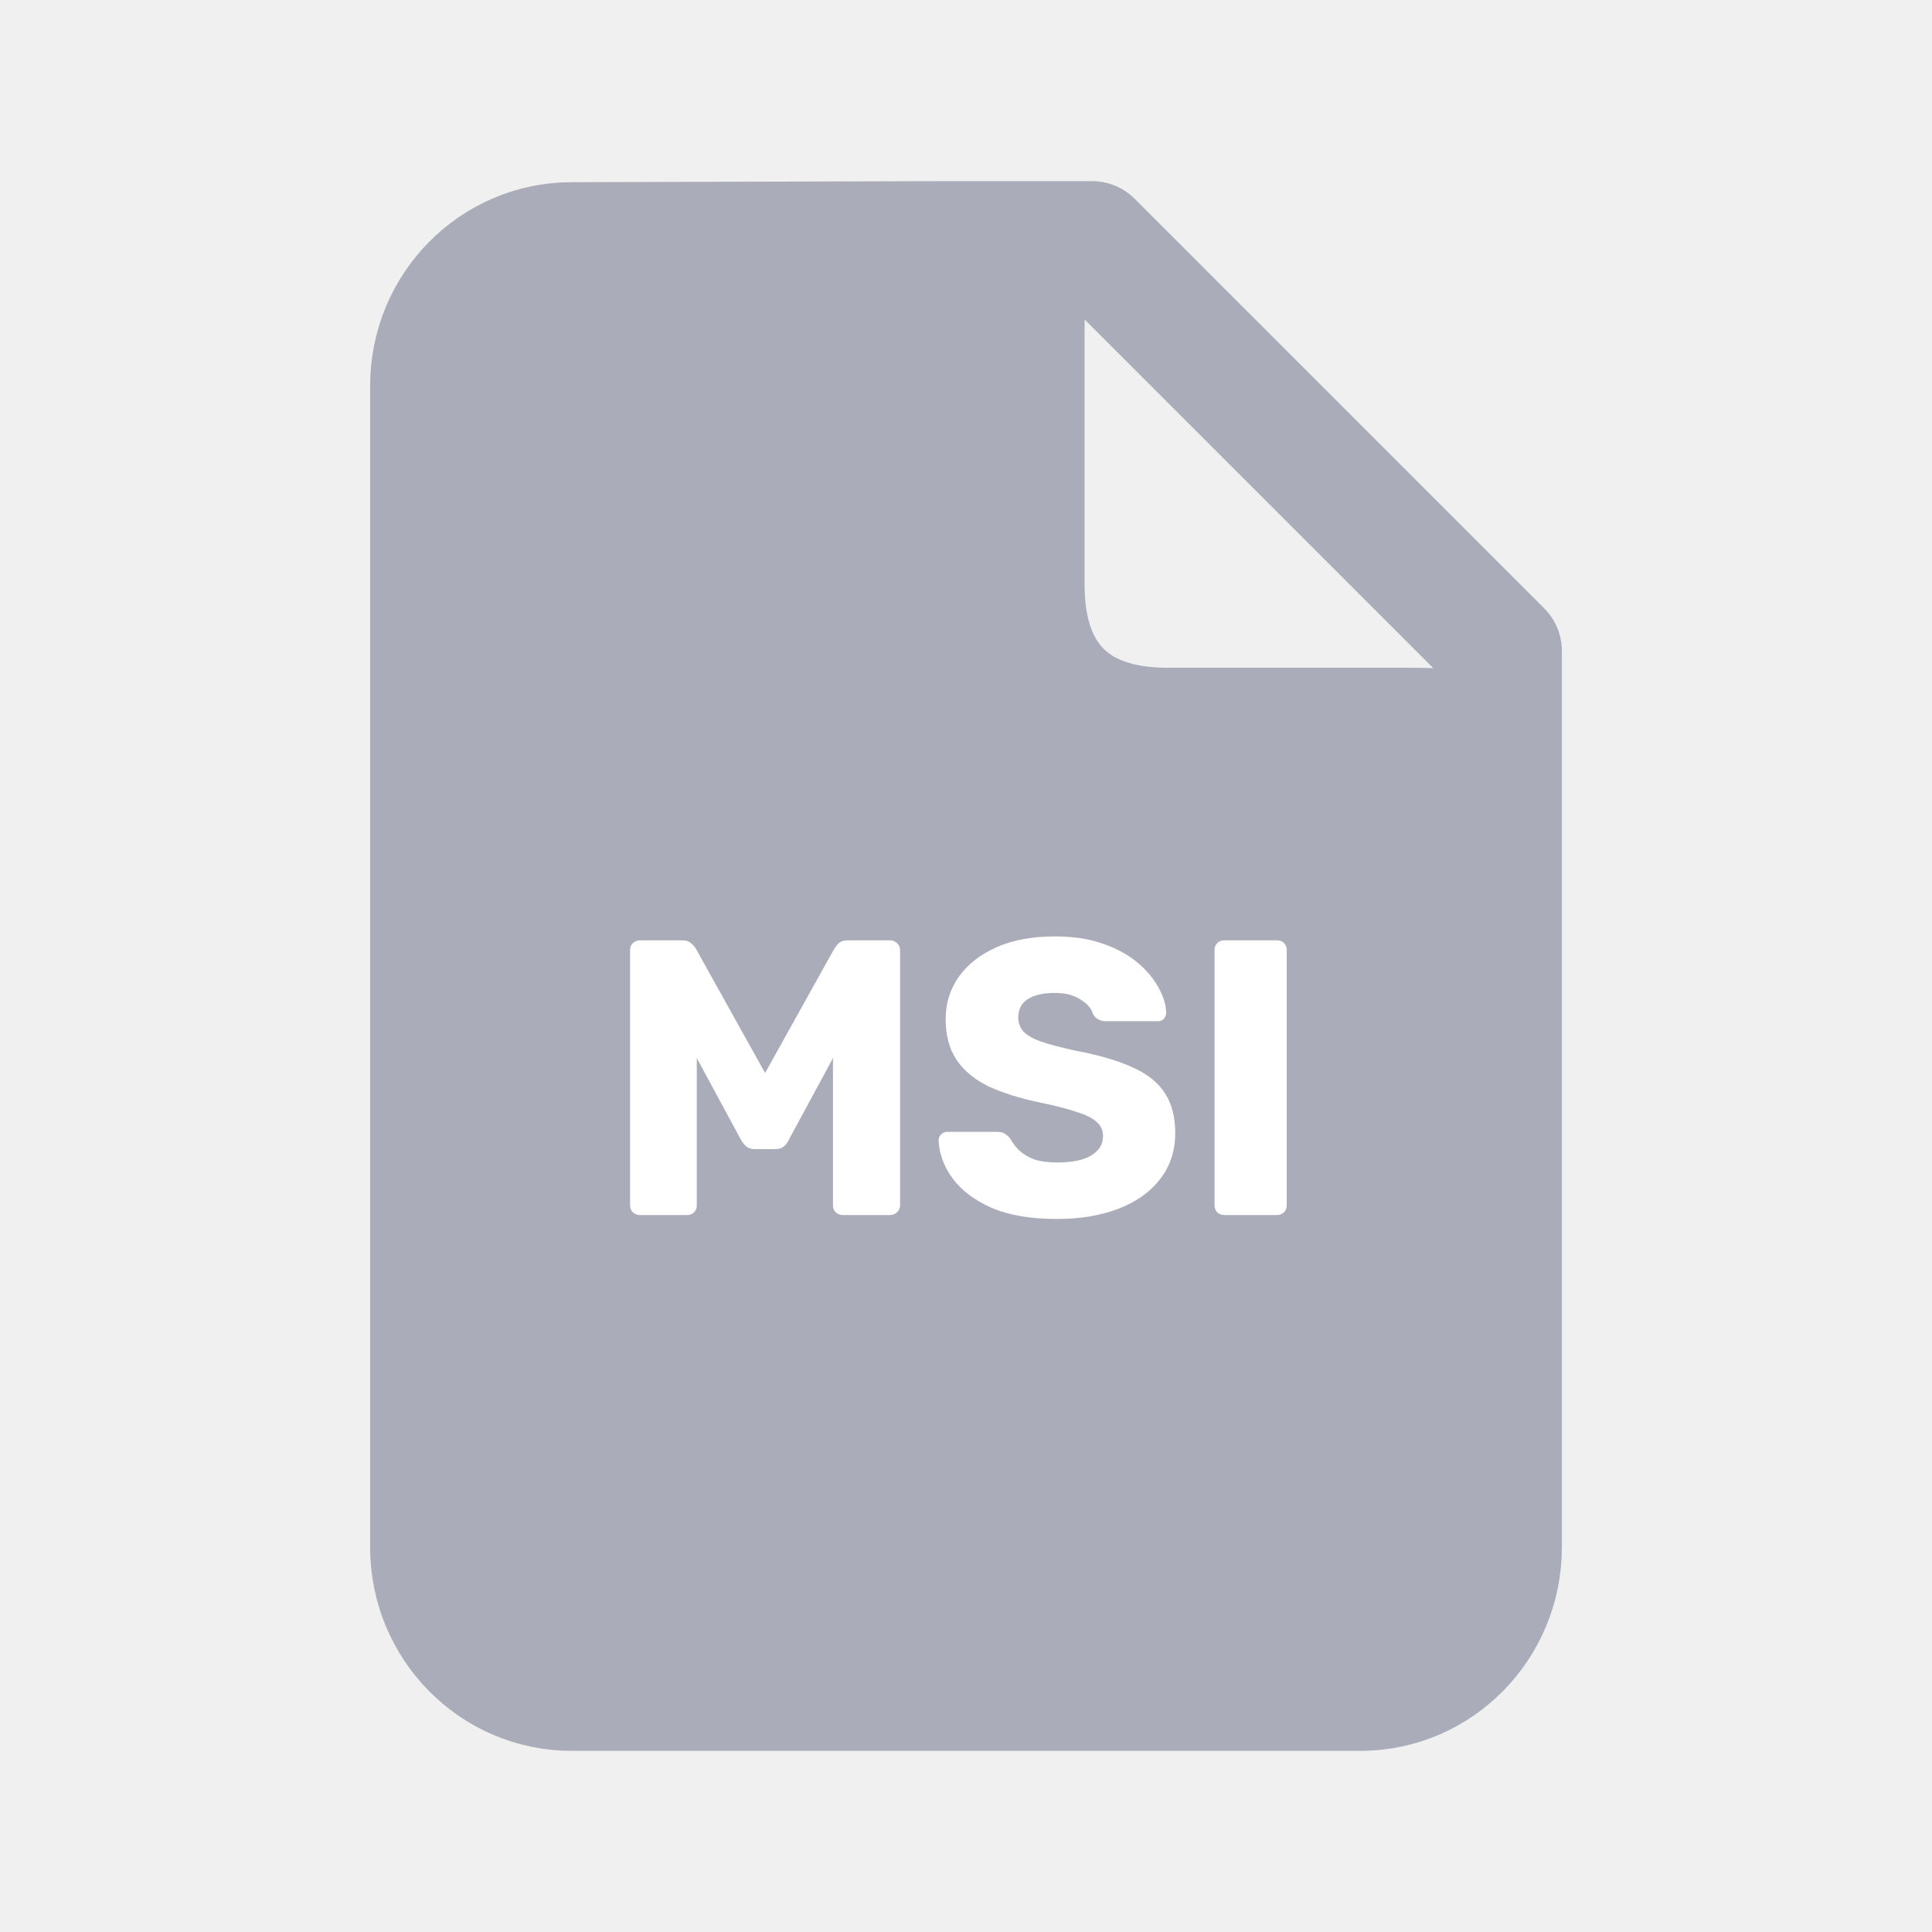
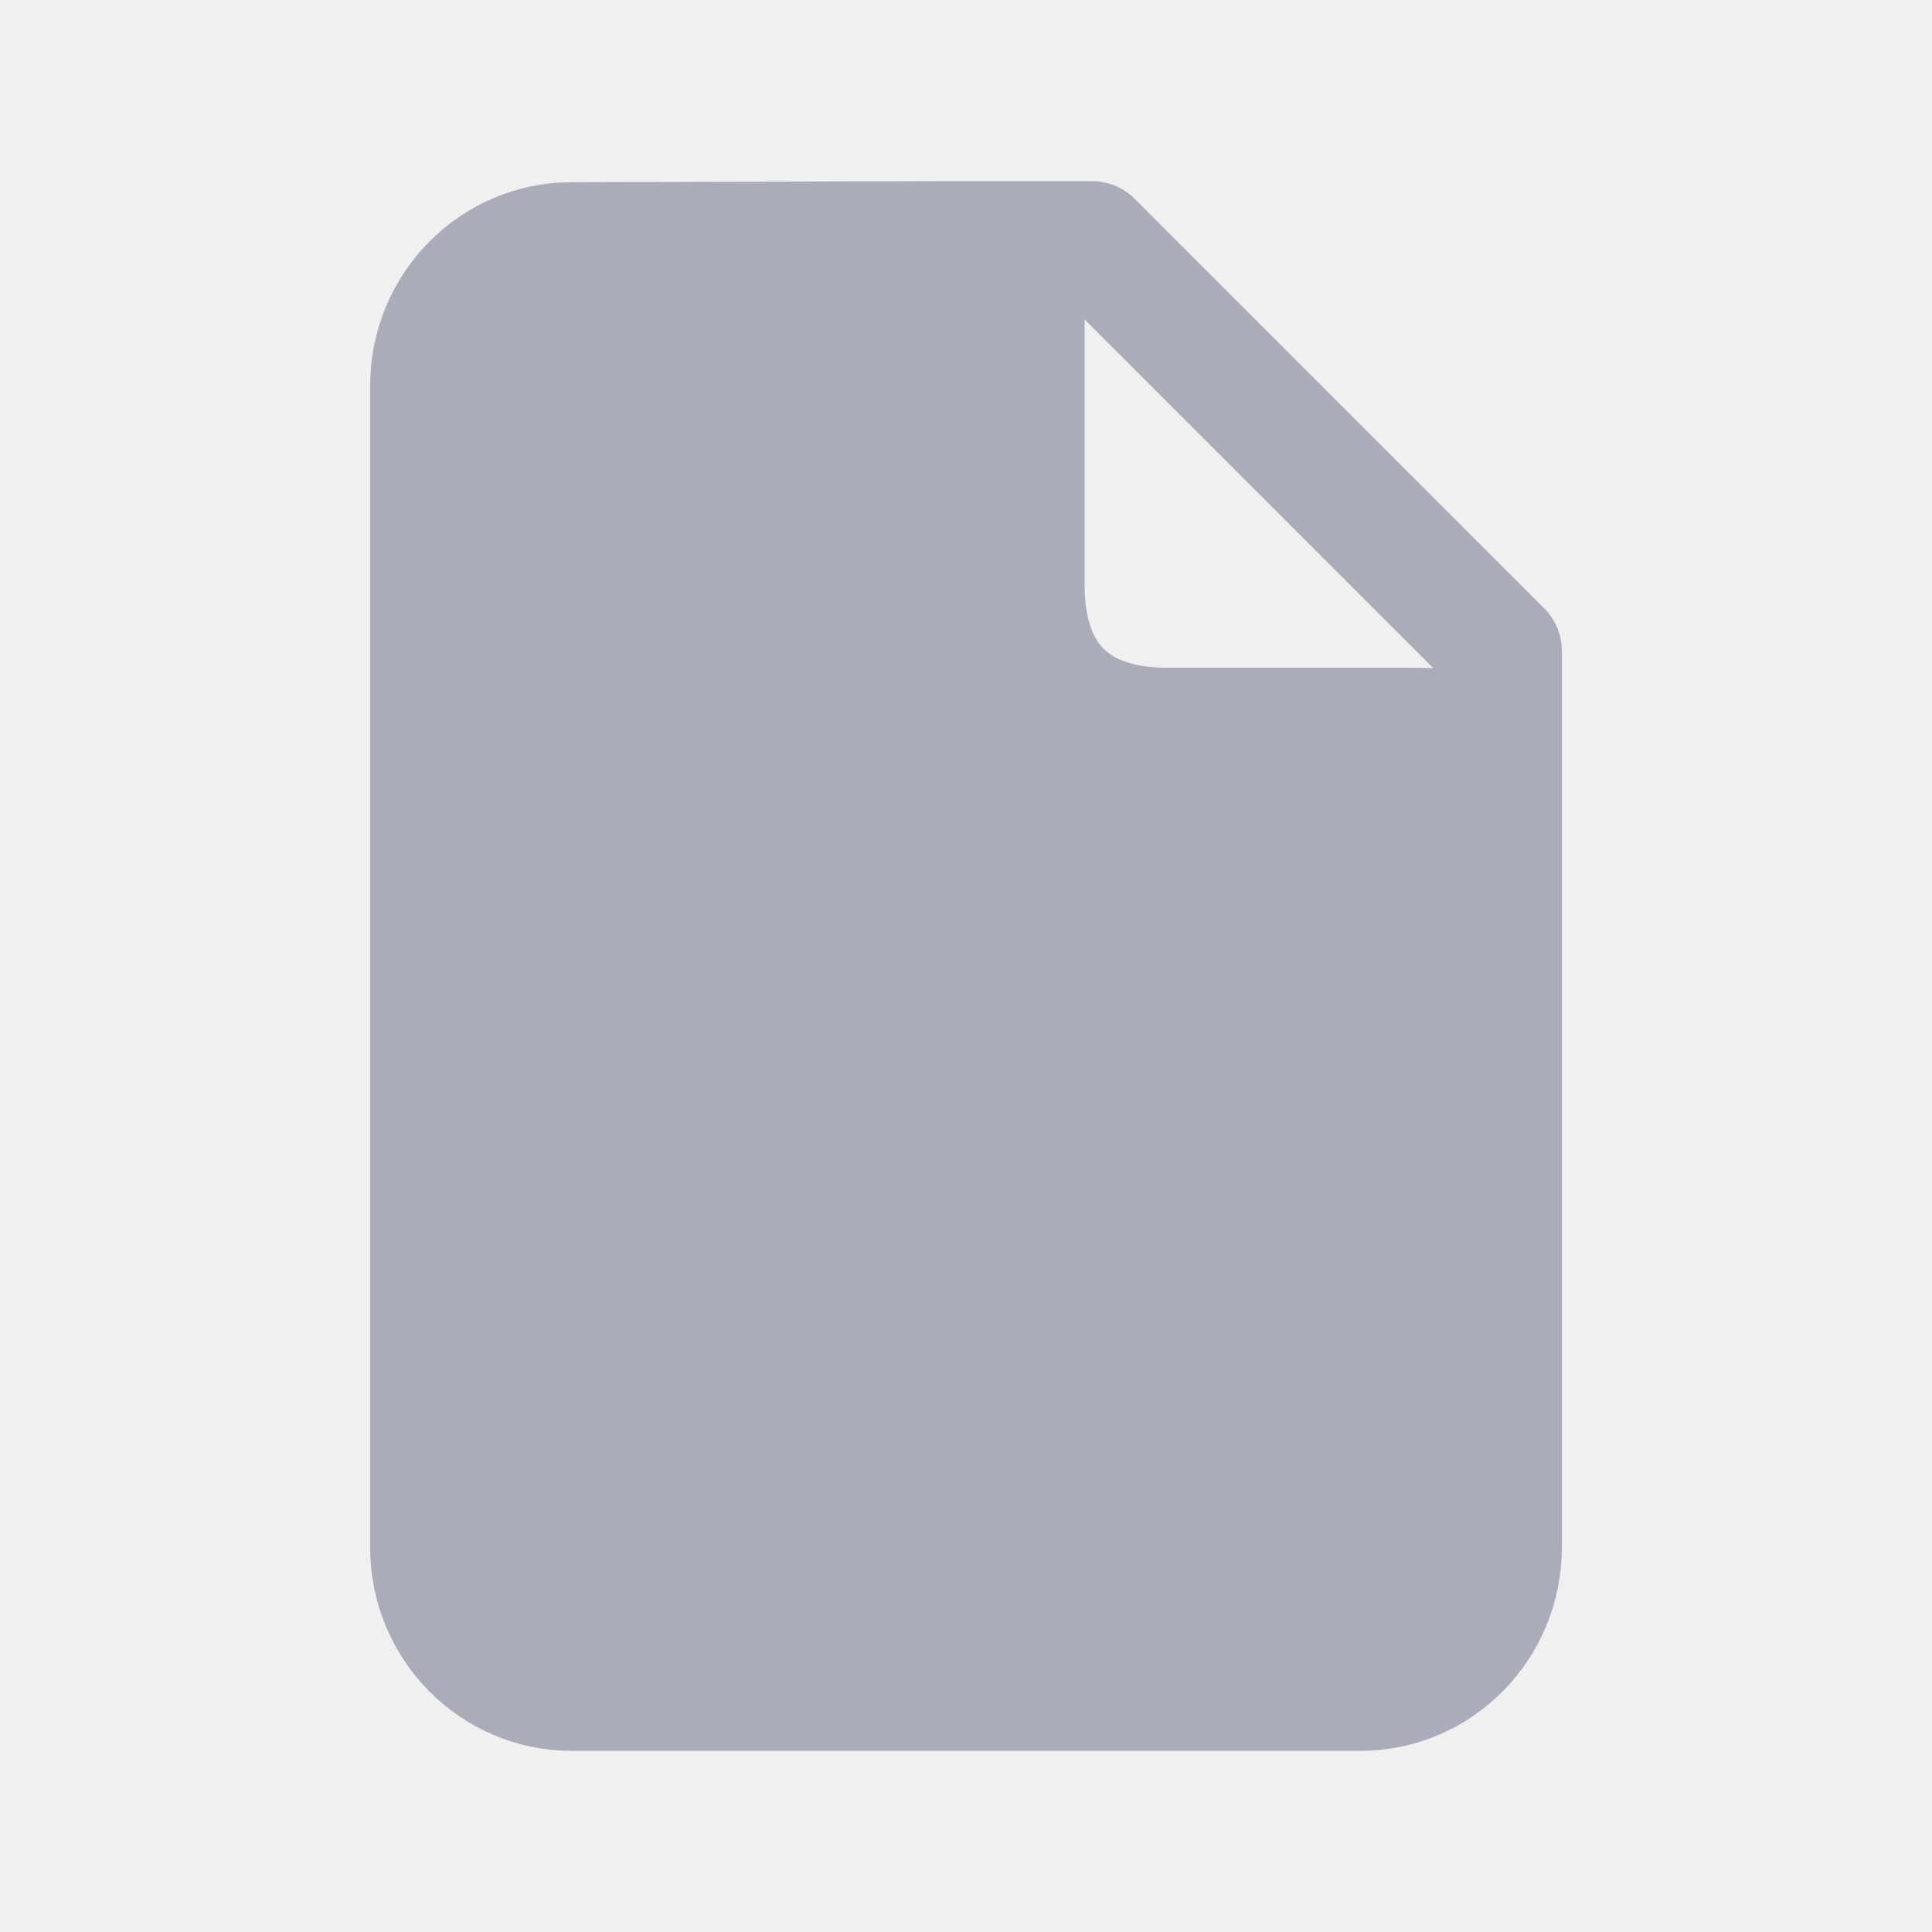
<svg xmlns="http://www.w3.org/2000/svg" width="128" height="128" viewBox="0 0 128 128" fill="none">
  <path d="M99.478 102.512C99.478 107.752 95.289 112 90.121 112H37.879C32.711 112 28.522 107.752 28.522 102.512V25.558C28.522 20.318 32.711 16.071 37.879 16.071L62.956 16C68.155 16 67.857 17.287 67.857 22.558V38.757C67.857 44.941 71.204 48.238 77.315 48.238H93.099C99.597 48.238 99.478 49.051 99.478 54.321V102.512Z" fill="#ABACBA" />
  <path d="M62.956 16H72.348L99.478 43.13V54.321M62.956 16L37.879 16.071C32.711 16.071 28.522 20.318 28.522 25.558V102.512C28.522 107.752 32.711 112 37.879 112H90.121C95.289 112 99.478 107.752 99.478 102.512V54.321M62.956 16C68.155 16 67.857 17.287 67.857 22.558V38.757C67.857 44.941 71.204 48.238 77.315 48.238H93.099C99.597 48.238 99.478 49.051 99.478 54.321" stroke="#ABACBA" stroke-width="8" stroke-linecap="round" stroke-linejoin="round" />
-   <path d="M42.395 80.5C42.221 80.5 42.066 80.439 41.927 80.318C41.806 80.197 41.745 80.041 41.745 79.85V62.95C41.745 62.759 41.806 62.603 41.927 62.482C42.066 62.361 42.221 62.3 42.395 62.3H45.203C45.48 62.3 45.688 62.378 45.827 62.534C45.983 62.673 46.078 62.785 46.113 62.872L50.689 71.088L55.265 62.872C55.317 62.785 55.404 62.673 55.525 62.534C55.663 62.378 55.88 62.3 56.175 62.3H58.957C59.148 62.3 59.303 62.361 59.425 62.482C59.563 62.603 59.633 62.759 59.633 62.95V79.85C59.633 80.041 59.563 80.197 59.425 80.318C59.303 80.439 59.148 80.5 58.957 80.5H55.863C55.672 80.5 55.508 80.439 55.369 80.318C55.248 80.197 55.187 80.041 55.187 79.85V70.1L52.249 75.534C52.179 75.69 52.075 75.829 51.937 75.95C51.798 76.071 51.608 76.132 51.365 76.132H50.013C49.77 76.132 49.58 76.071 49.441 75.95C49.302 75.829 49.19 75.69 49.103 75.534L46.165 70.1V79.85C46.165 80.041 46.104 80.197 45.983 80.318C45.861 80.439 45.706 80.5 45.515 80.5H42.395ZM70.037 80.76C68.303 80.76 66.865 80.517 65.721 80.032C64.577 79.529 63.71 78.879 63.121 78.082C62.531 77.285 62.219 76.435 62.185 75.534C62.185 75.395 62.237 75.274 62.341 75.17C62.462 75.049 62.601 74.988 62.757 74.988H66.033C66.275 74.988 66.457 75.031 66.579 75.118C66.717 75.205 66.839 75.317 66.943 75.456C67.081 75.716 67.272 75.967 67.515 76.21C67.775 76.453 68.104 76.652 68.503 76.808C68.919 76.947 69.43 77.016 70.037 77.016C71.042 77.016 71.796 76.86 72.299 76.548C72.819 76.236 73.079 75.811 73.079 75.274C73.079 74.893 72.94 74.581 72.663 74.338C72.385 74.078 71.935 73.853 71.311 73.662C70.704 73.454 69.889 73.246 68.867 73.038C67.549 72.761 66.423 72.405 65.487 71.972C64.568 71.521 63.866 70.941 63.381 70.23C62.895 69.502 62.653 68.601 62.653 67.526C62.653 66.469 62.947 65.524 63.537 64.692C64.143 63.86 64.984 63.21 66.059 62.742C67.133 62.274 68.407 62.04 69.881 62.04C71.077 62.04 72.125 62.196 73.027 62.508C73.945 62.82 74.717 63.236 75.341 63.756C75.965 64.276 76.433 64.831 76.745 65.42C77.074 65.992 77.247 66.555 77.265 67.11C77.265 67.249 77.213 67.379 77.109 67.5C77.005 67.604 76.875 67.656 76.719 67.656H73.287C73.096 67.656 72.931 67.621 72.793 67.552C72.654 67.483 72.533 67.37 72.429 67.214C72.325 66.833 72.047 66.503 71.597 66.226C71.163 65.931 70.591 65.784 69.881 65.784C69.118 65.784 68.52 65.923 68.087 66.2C67.671 66.46 67.463 66.867 67.463 67.422C67.463 67.769 67.575 68.072 67.801 68.332C68.043 68.592 68.433 68.817 68.971 69.008C69.525 69.199 70.279 69.398 71.233 69.606C72.81 69.901 74.084 70.273 75.055 70.724C76.025 71.157 76.736 71.729 77.187 72.44C77.637 73.133 77.863 74.009 77.863 75.066C77.863 76.245 77.525 77.267 76.849 78.134C76.19 78.983 75.271 79.633 74.093 80.084C72.914 80.535 71.562 80.76 70.037 80.76ZM81.115 80.5C80.925 80.5 80.769 80.439 80.647 80.318C80.526 80.197 80.466 80.041 80.466 79.85V62.95C80.466 62.759 80.526 62.603 80.647 62.482C80.769 62.361 80.925 62.3 81.115 62.3H84.6C84.79 62.3 84.946 62.361 85.067 62.482C85.189 62.603 85.249 62.759 85.249 62.95V79.85C85.249 80.041 85.189 80.197 85.067 80.318C84.946 80.439 84.79 80.5 84.6 80.5H81.115Z" fill="white" />
+   <path d="M42.395 80.5C42.221 80.5 42.066 80.439 41.927 80.318C41.806 80.197 41.745 80.041 41.745 79.85V62.95C41.745 62.759 41.806 62.603 41.927 62.482C42.066 62.361 42.221 62.3 42.395 62.3H45.203C45.48 62.3 45.688 62.378 45.827 62.534C45.983 62.673 46.078 62.785 46.113 62.872L50.689 71.088L55.265 62.872C55.317 62.785 55.404 62.673 55.525 62.534C55.663 62.378 55.88 62.3 56.175 62.3H58.957C59.148 62.3 59.303 62.361 59.425 62.482C59.563 62.603 59.633 62.759 59.633 62.95V79.85C59.633 80.041 59.563 80.197 59.425 80.318C59.303 80.439 59.148 80.5 58.957 80.5H55.863C55.672 80.5 55.508 80.439 55.369 80.318C55.248 80.197 55.187 80.041 55.187 79.85V70.1L52.249 75.534C52.179 75.69 52.075 75.829 51.937 75.95C51.798 76.071 51.608 76.132 51.365 76.132H50.013C49.77 76.132 49.58 76.071 49.441 75.95C49.302 75.829 49.19 75.69 49.103 75.534L46.165 70.1V79.85C46.165 80.041 46.104 80.197 45.983 80.318C45.861 80.439 45.706 80.5 45.515 80.5H42.395ZM70.037 80.76C68.303 80.76 66.865 80.517 65.721 80.032C64.577 79.529 63.71 78.879 63.121 78.082C62.531 77.285 62.219 76.435 62.185 75.534C62.185 75.395 62.237 75.274 62.341 75.17C62.462 75.049 62.601 74.988 62.757 74.988H66.033C66.275 74.988 66.457 75.031 66.579 75.118C66.717 75.205 66.839 75.317 66.943 75.456C67.081 75.716 67.272 75.967 67.515 76.21C67.775 76.453 68.104 76.652 68.503 76.808C68.919 76.947 69.43 77.016 70.037 77.016C71.042 77.016 71.796 76.86 72.299 76.548C72.819 76.236 73.079 75.811 73.079 75.274C73.079 74.893 72.94 74.581 72.663 74.338C72.385 74.078 71.935 73.853 71.311 73.662C70.704 73.454 69.889 73.246 68.867 73.038C67.549 72.761 66.423 72.405 65.487 71.972C64.568 71.521 63.866 70.941 63.381 70.23C62.895 69.502 62.653 68.601 62.653 67.526C62.653 66.469 62.947 65.524 63.537 64.692C64.143 63.86 64.984 63.21 66.059 62.742C67.133 62.274 68.407 62.04 69.881 62.04C71.077 62.04 72.125 62.196 73.027 62.508C73.945 62.82 74.717 63.236 75.341 63.756C75.965 64.276 76.433 64.831 76.745 65.42C77.074 65.992 77.247 66.555 77.265 67.11C77.265 67.249 77.213 67.379 77.109 67.5C77.005 67.604 76.875 67.656 76.719 67.656H73.287C73.096 67.656 72.931 67.621 72.793 67.552C72.654 67.483 72.533 67.37 72.429 67.214C72.325 66.833 72.047 66.503 71.597 66.226C71.163 65.931 70.591 65.784 69.881 65.784C69.118 65.784 68.52 65.923 68.087 66.2C67.671 66.46 67.463 66.867 67.463 67.422C67.463 67.769 67.575 68.072 67.801 68.332C68.043 68.592 68.433 68.817 68.971 69.008C69.525 69.199 70.279 69.398 71.233 69.606C72.81 69.901 74.084 70.273 75.055 70.724C76.025 71.157 76.736 71.729 77.187 72.44C77.637 73.133 77.863 74.009 77.863 75.066C77.863 76.245 77.525 77.267 76.849 78.134C76.19 78.983 75.271 79.633 74.093 80.084C72.914 80.535 71.562 80.76 70.037 80.76ZM81.115 80.5C80.925 80.5 80.769 80.439 80.647 80.318C80.526 80.197 80.466 80.041 80.466 79.85V62.95C80.466 62.759 80.526 62.603 80.647 62.482C80.769 62.361 80.925 62.3 81.115 62.3H84.6C84.79 62.3 84.946 62.361 85.067 62.482C85.189 62.603 85.249 62.759 85.249 62.95V79.85C85.249 80.041 85.189 80.197 85.067 80.318C84.946 80.439 84.79 80.5 84.6 80.5H81.115Z" fill="#ABACBA" />
</svg>
